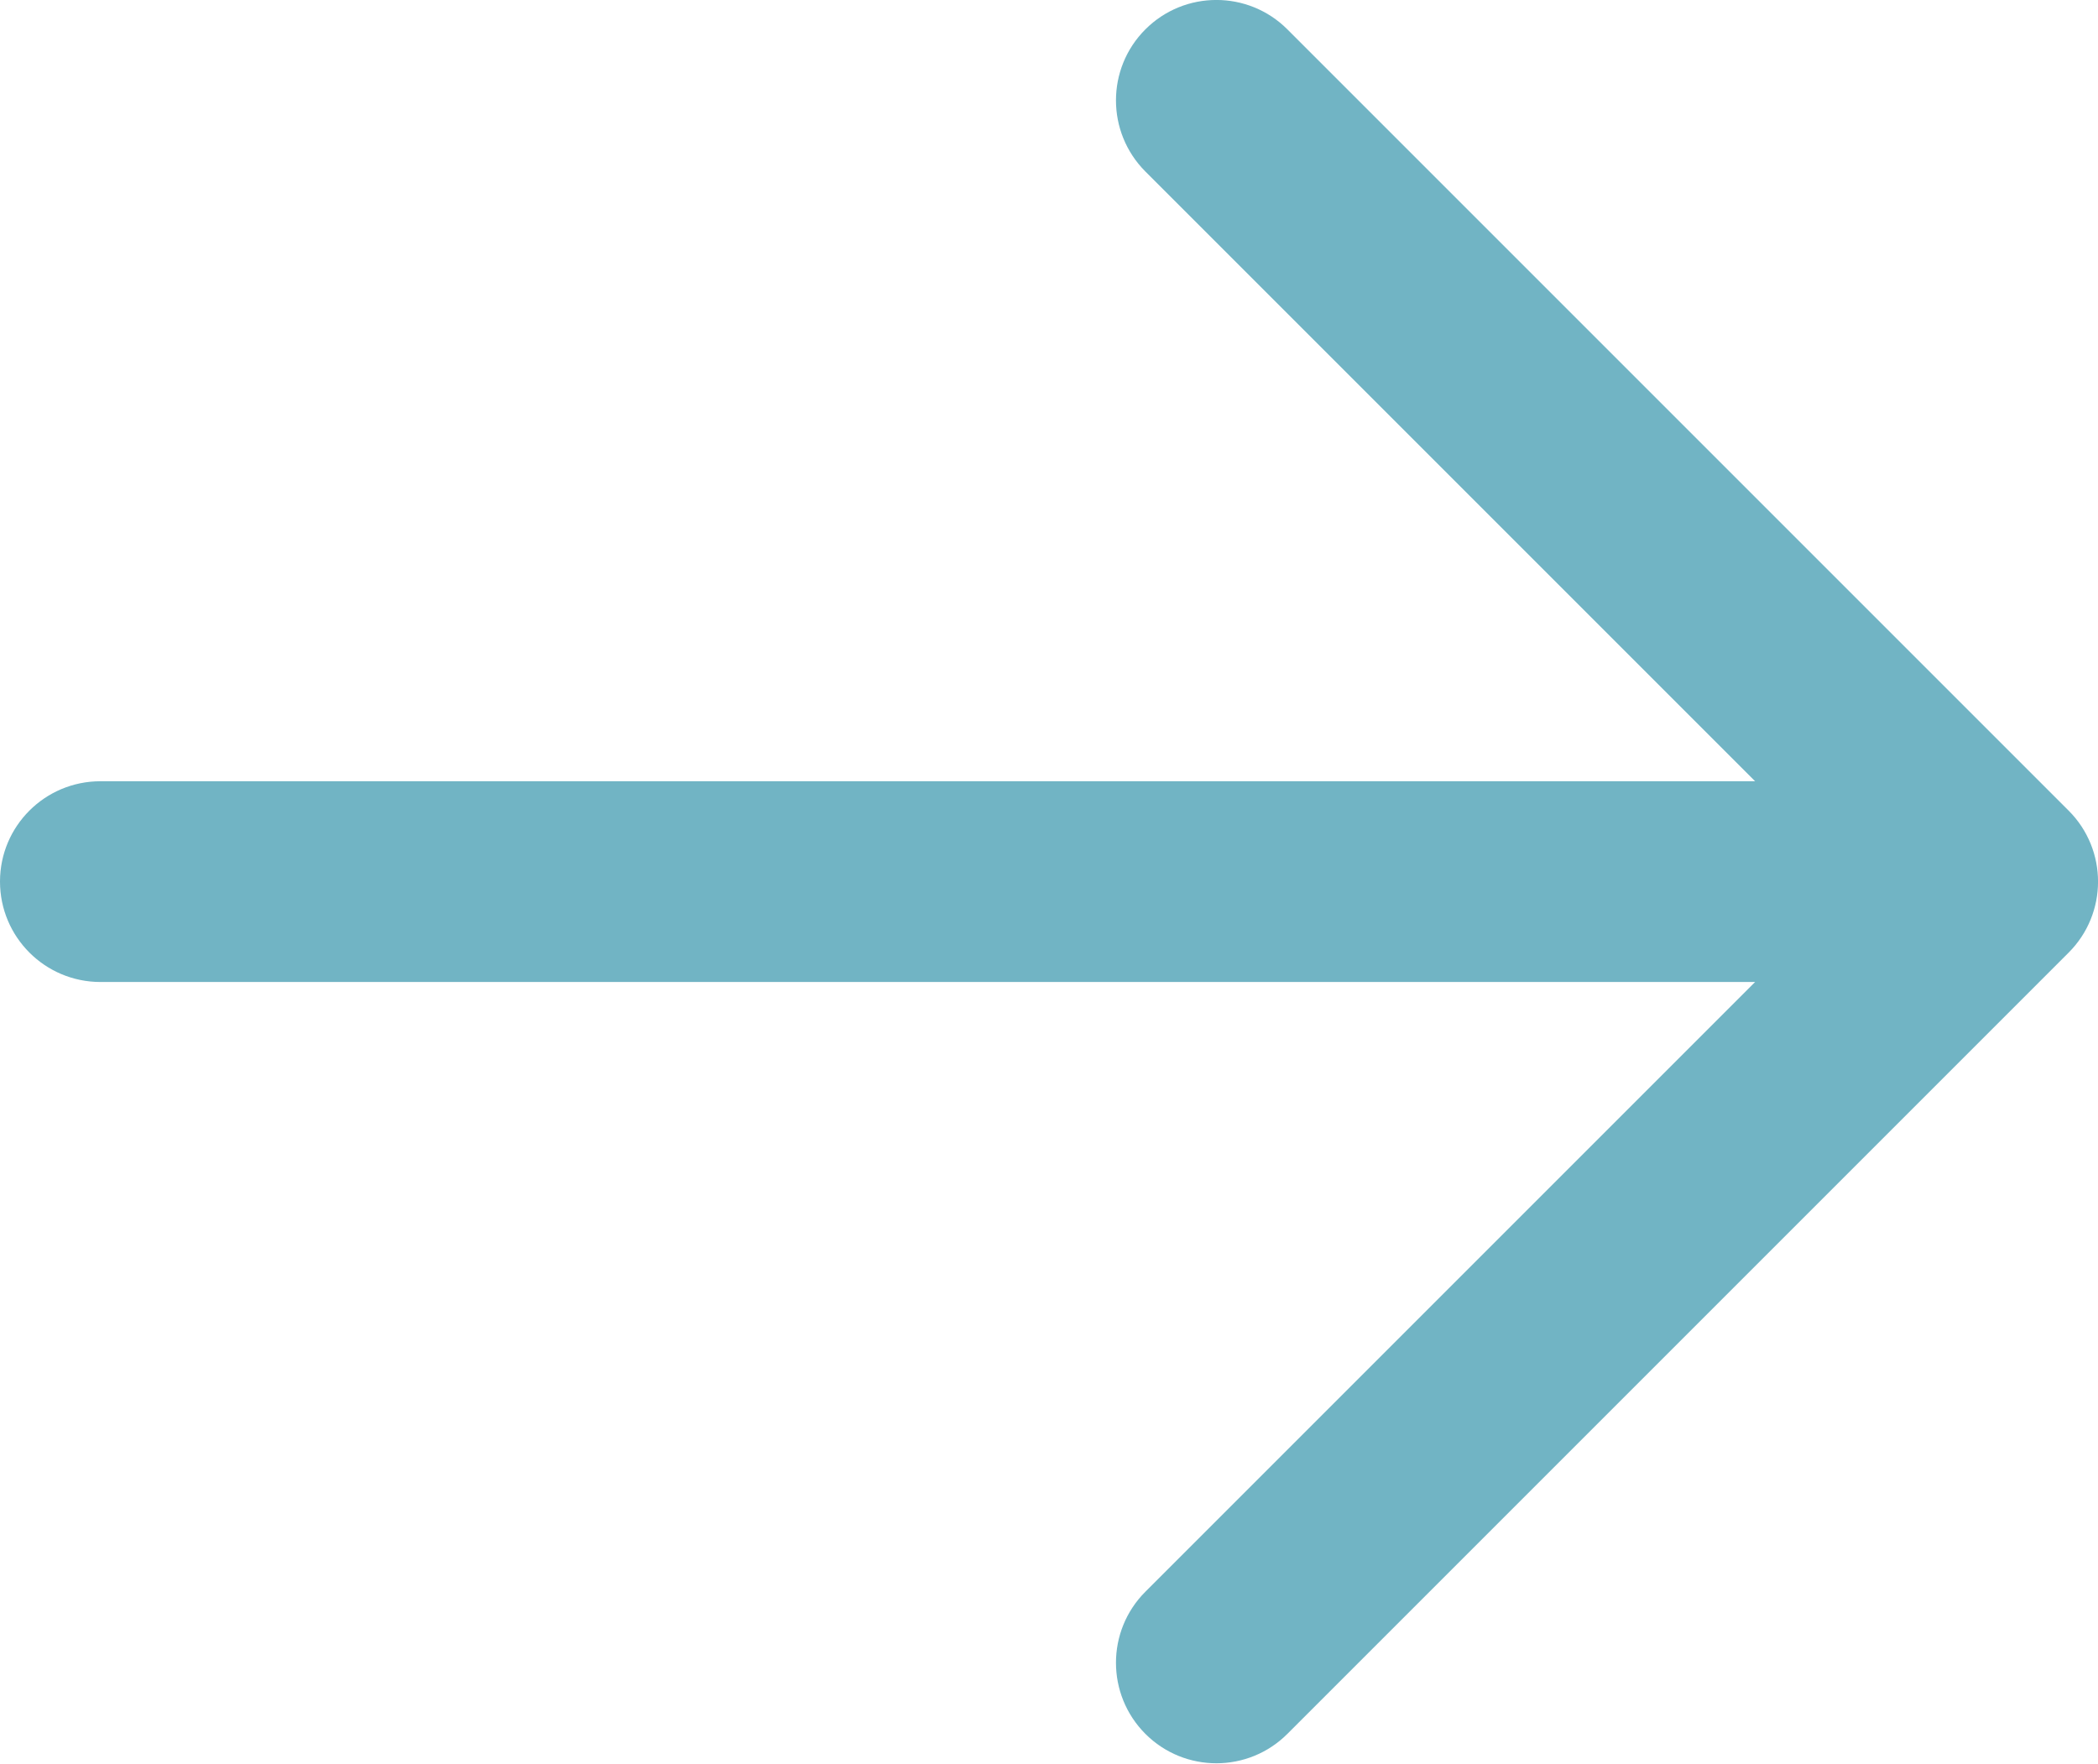
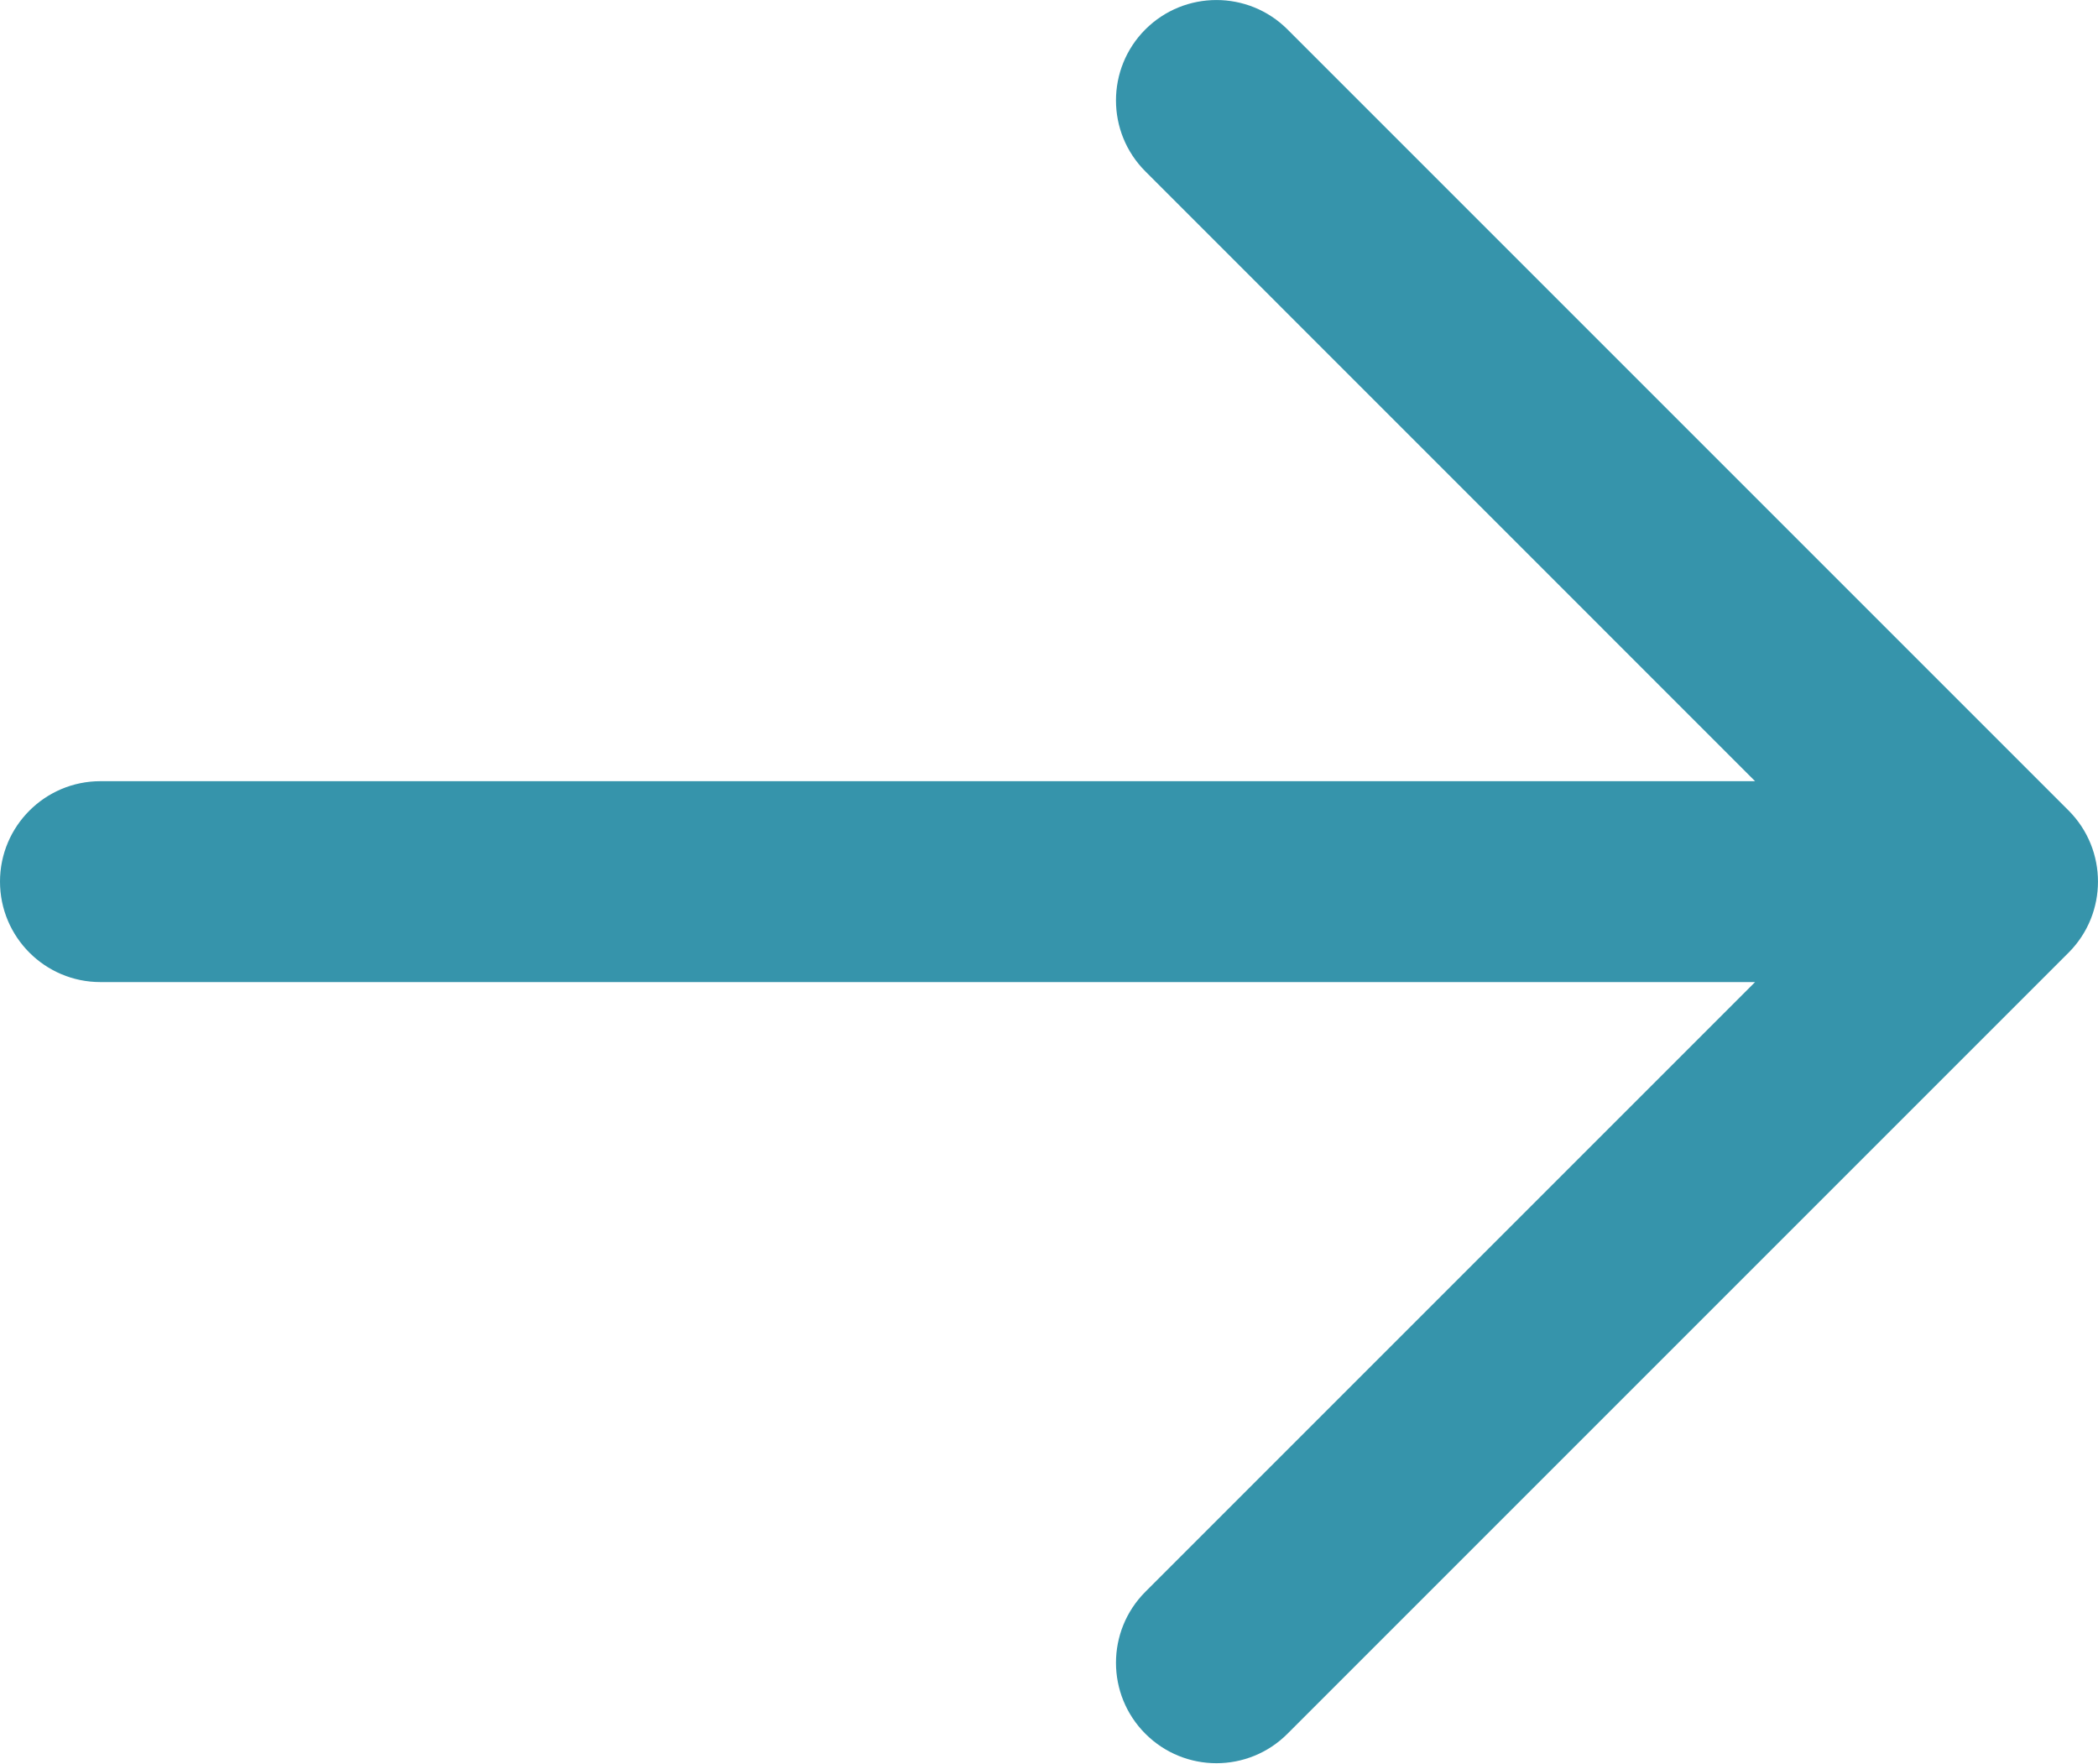
- <svg xmlns="http://www.w3.org/2000/svg" preserveAspectRatio="none" overflow="visible" style="display: block;" width="16" height="13.447" viewBox="0 0 16 13.447" fill="none">
+ <svg xmlns="http://www.w3.org/2000/svg" preserveAspectRatio="none" overflow="visible" style="display: block;" width="20" height="16.809" viewBox="0 0 20 16.809" fill="none">
  <g id="Group">
-     <path id="Vector" fill-rule="evenodd" clip-rule="evenodd" d="M15.776 7.265C16.075 6.966 16.075 6.481 15.776 6.182L9.818 0.224C9.519 -0.075 9.034 -0.075 8.735 0.224C8.436 0.523 8.436 1.008 8.735 1.308L13.385 5.958H0.766C0.343 5.958 1.90735e-06 6.3 1.90735e-06 6.723C1.90735e-06 7.146 0.343 7.489 0.766 7.489H13.385L8.735 12.139C8.436 12.438 8.436 12.923 8.735 13.223C9.034 13.522 9.519 13.522 9.818 13.223L15.776 7.265Z" fill="#3694AB" fill-opacity="0.7" />
+     <path id="Vector" fill-rule="evenodd" clip-rule="evenodd" d="M19.72 9.081C20.093 8.707 20.093 8.101 19.72 7.727L12.273 0.28C11.899 -0.093 11.293 -0.093 10.919 0.28C10.545 0.654 10.545 1.261 10.919 1.634L16.731 7.447H0.957C0.429 7.447 1.90735e-06 7.876 1.90735e-06 8.404C1.90735e-06 8.933 0.429 9.362 0.957 9.362H16.731L10.919 15.174C10.545 15.548 10.545 16.154 10.919 16.528C11.293 16.902 11.899 16.902 12.273 16.528L19.72 9.081Z" fill="#3694AB" />
  </g>
</svg>
